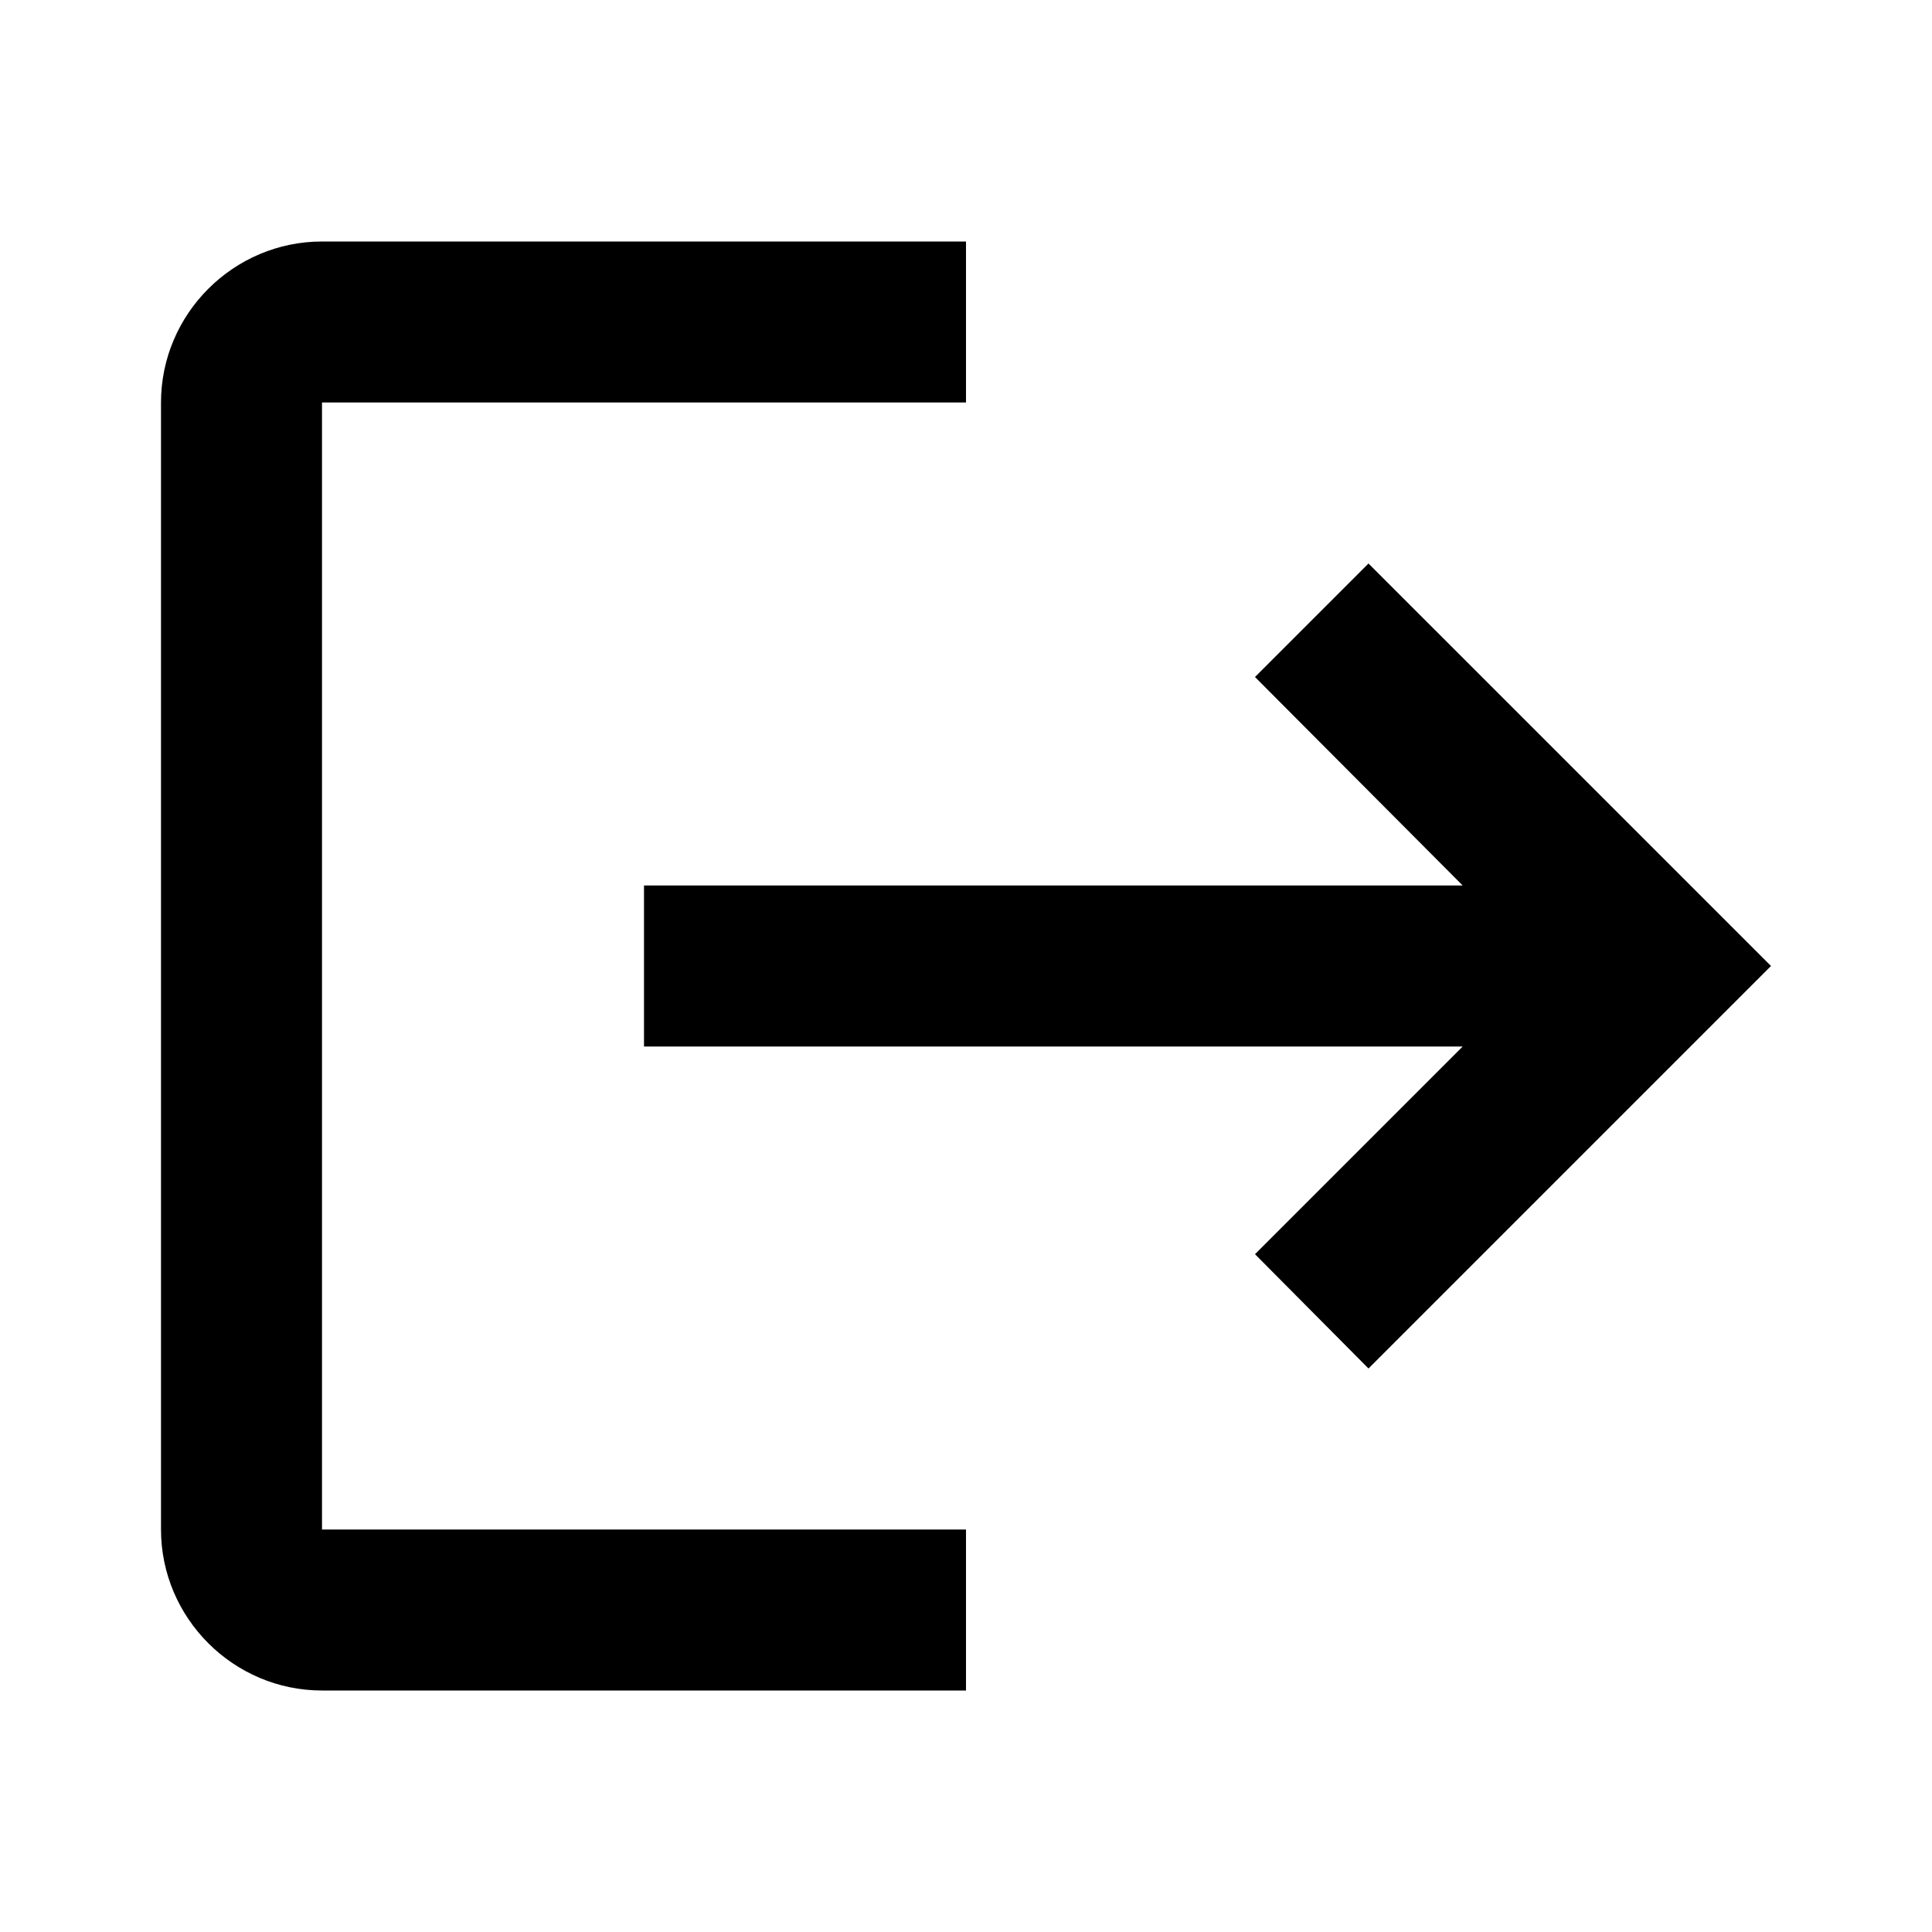
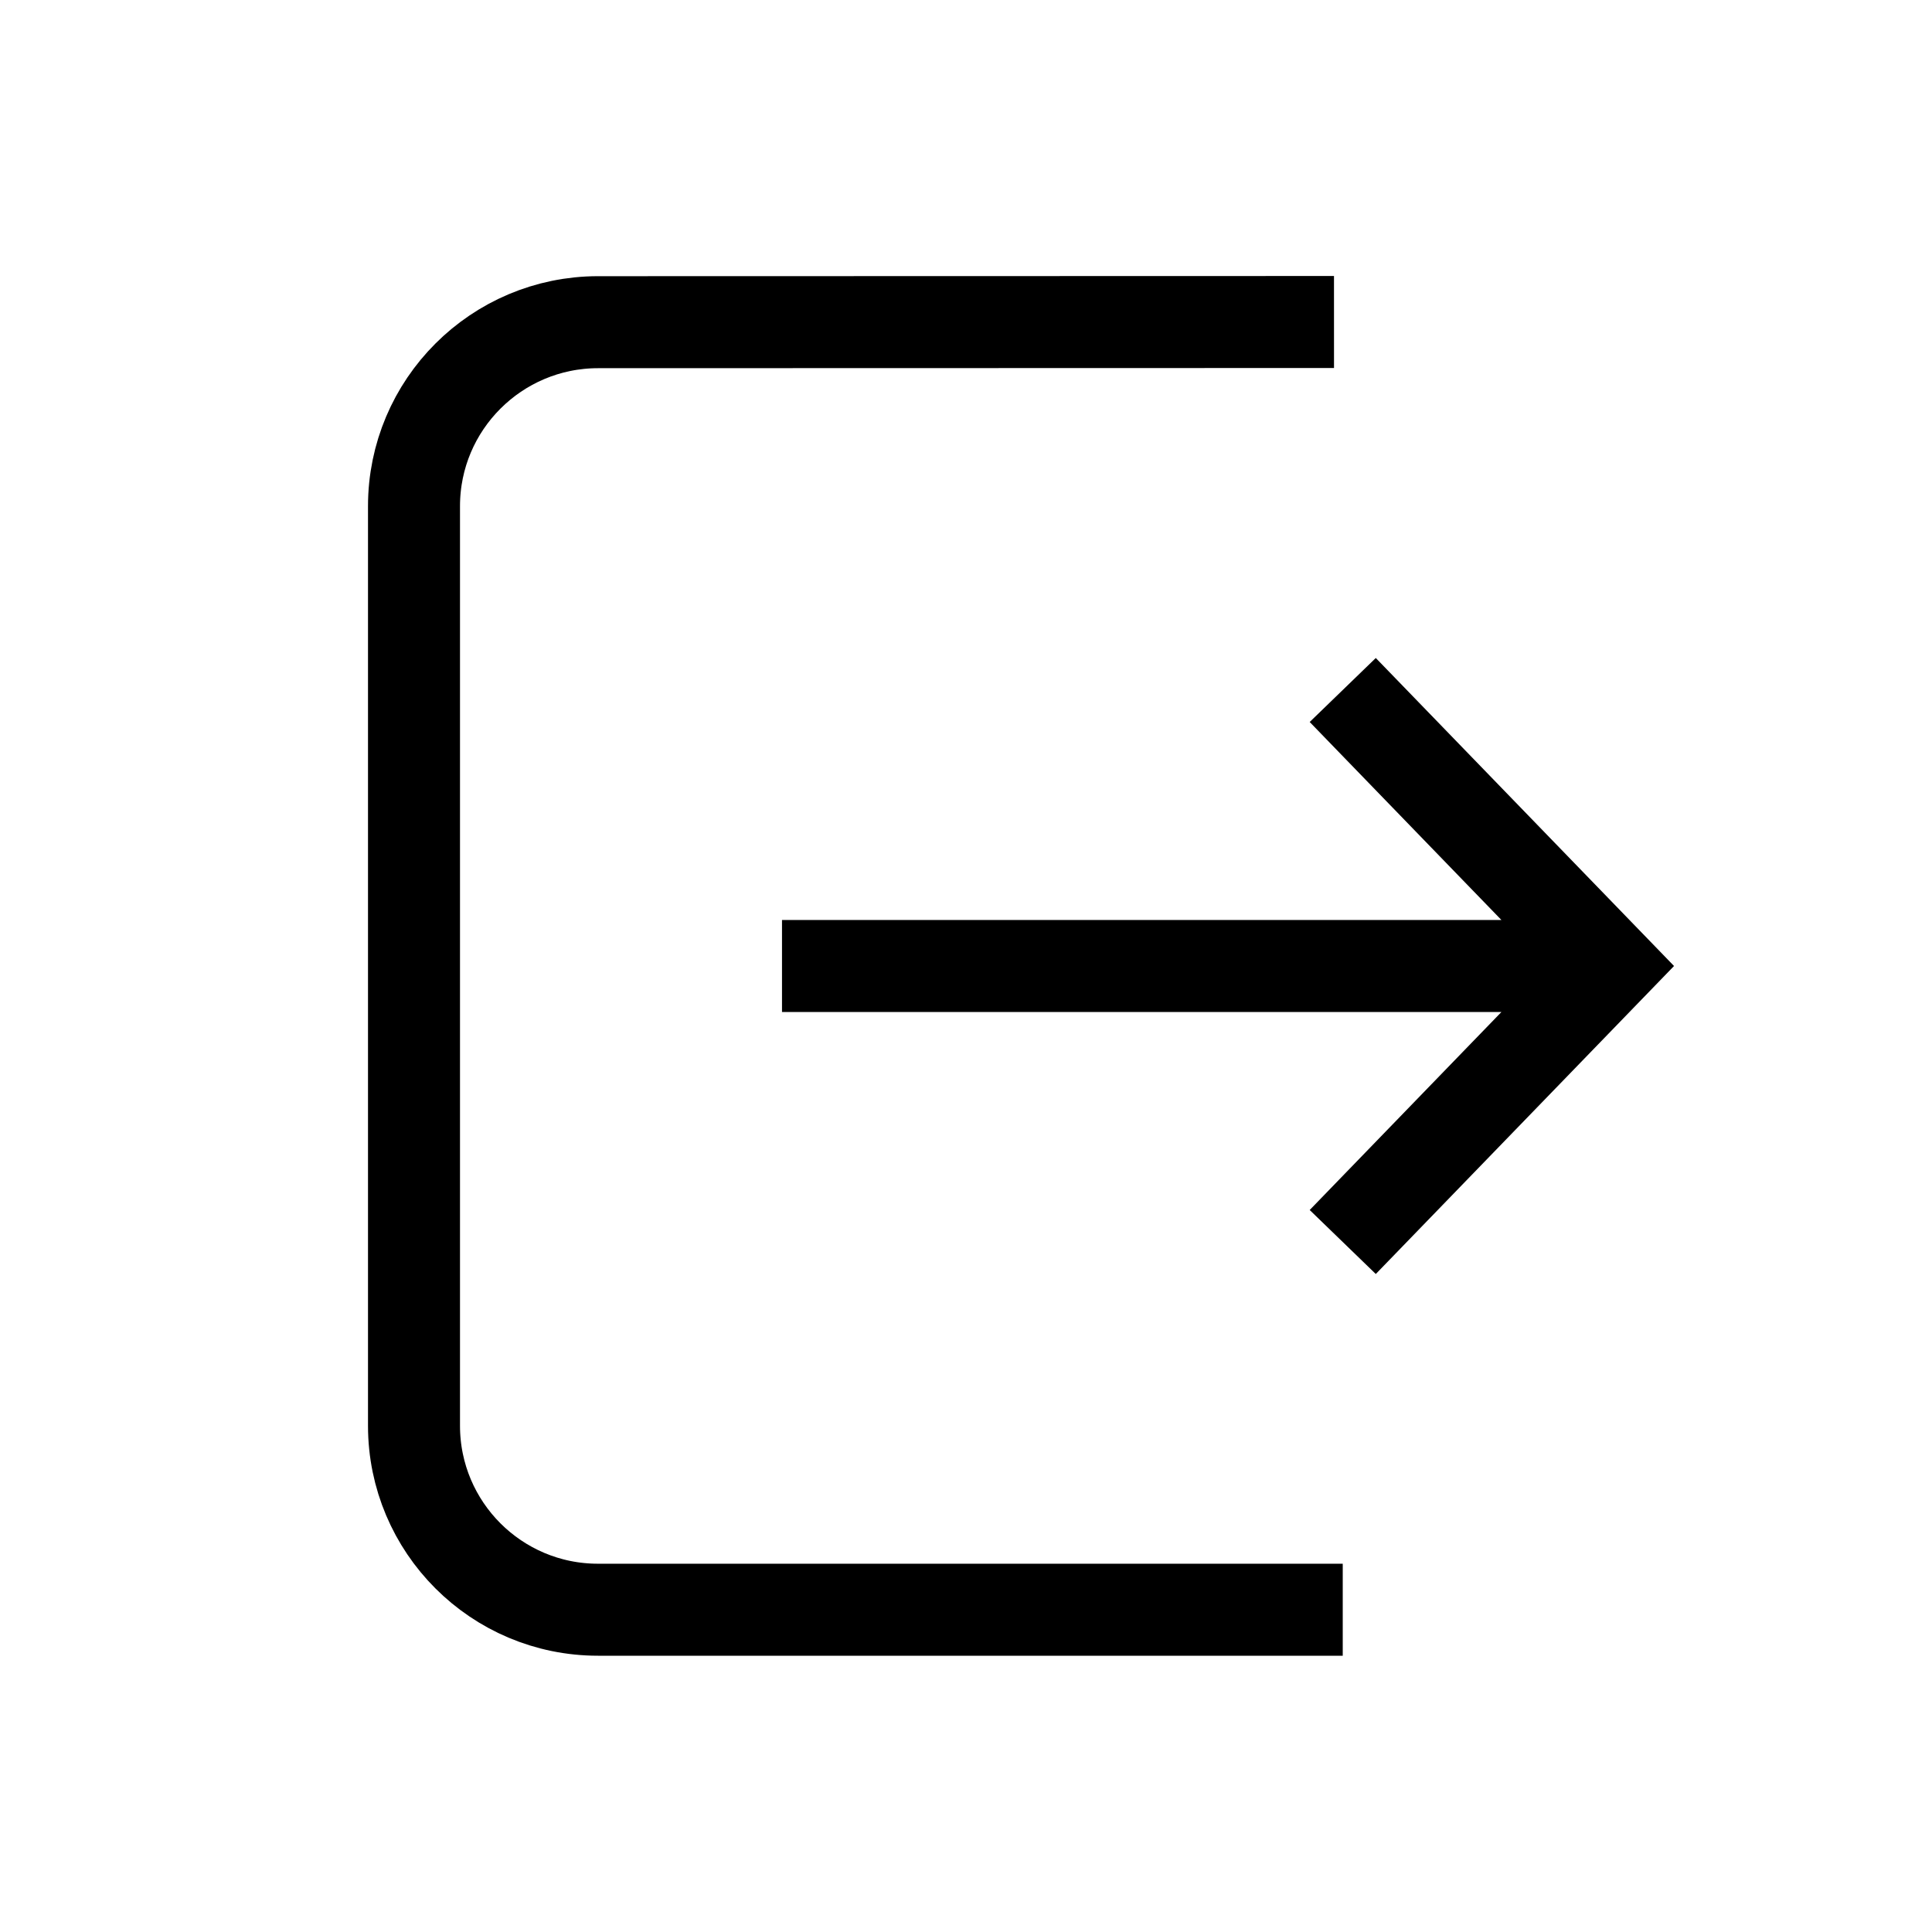
- <svg xmlns="http://www.w3.org/2000/svg" version="1.0" viewBox="0 0 24 24" fill="currentColor">
-   <path fill="none" d="M0 0h24v24H0z" />
-   <path d="M17 7l-1.41 1.41L18.17 11H8v2h10.17l-2.58 2.58L17 17l5-5zM4 5h8V3H4c-1.1 0-2 .9-2 2v14c0 1.1.9 2 2 2h8v-2H4V5z" />
+ <svg viewBox="0 0 21 21" fill="currentColor">
+   <g fill="none" fillRule="evenodd" stroke="currentColor" strokeLinecap="round" strokeLinejoin="round">
+     <path d="M14.595 13.5l2.905-3-2.905-3M17.5 10.5h-9M14.5 3.5l-8 .002c-1.104.001-2 .896-2 2v9.995a2 2 0 002 2h8.095" />
+   </g>
</svg>
